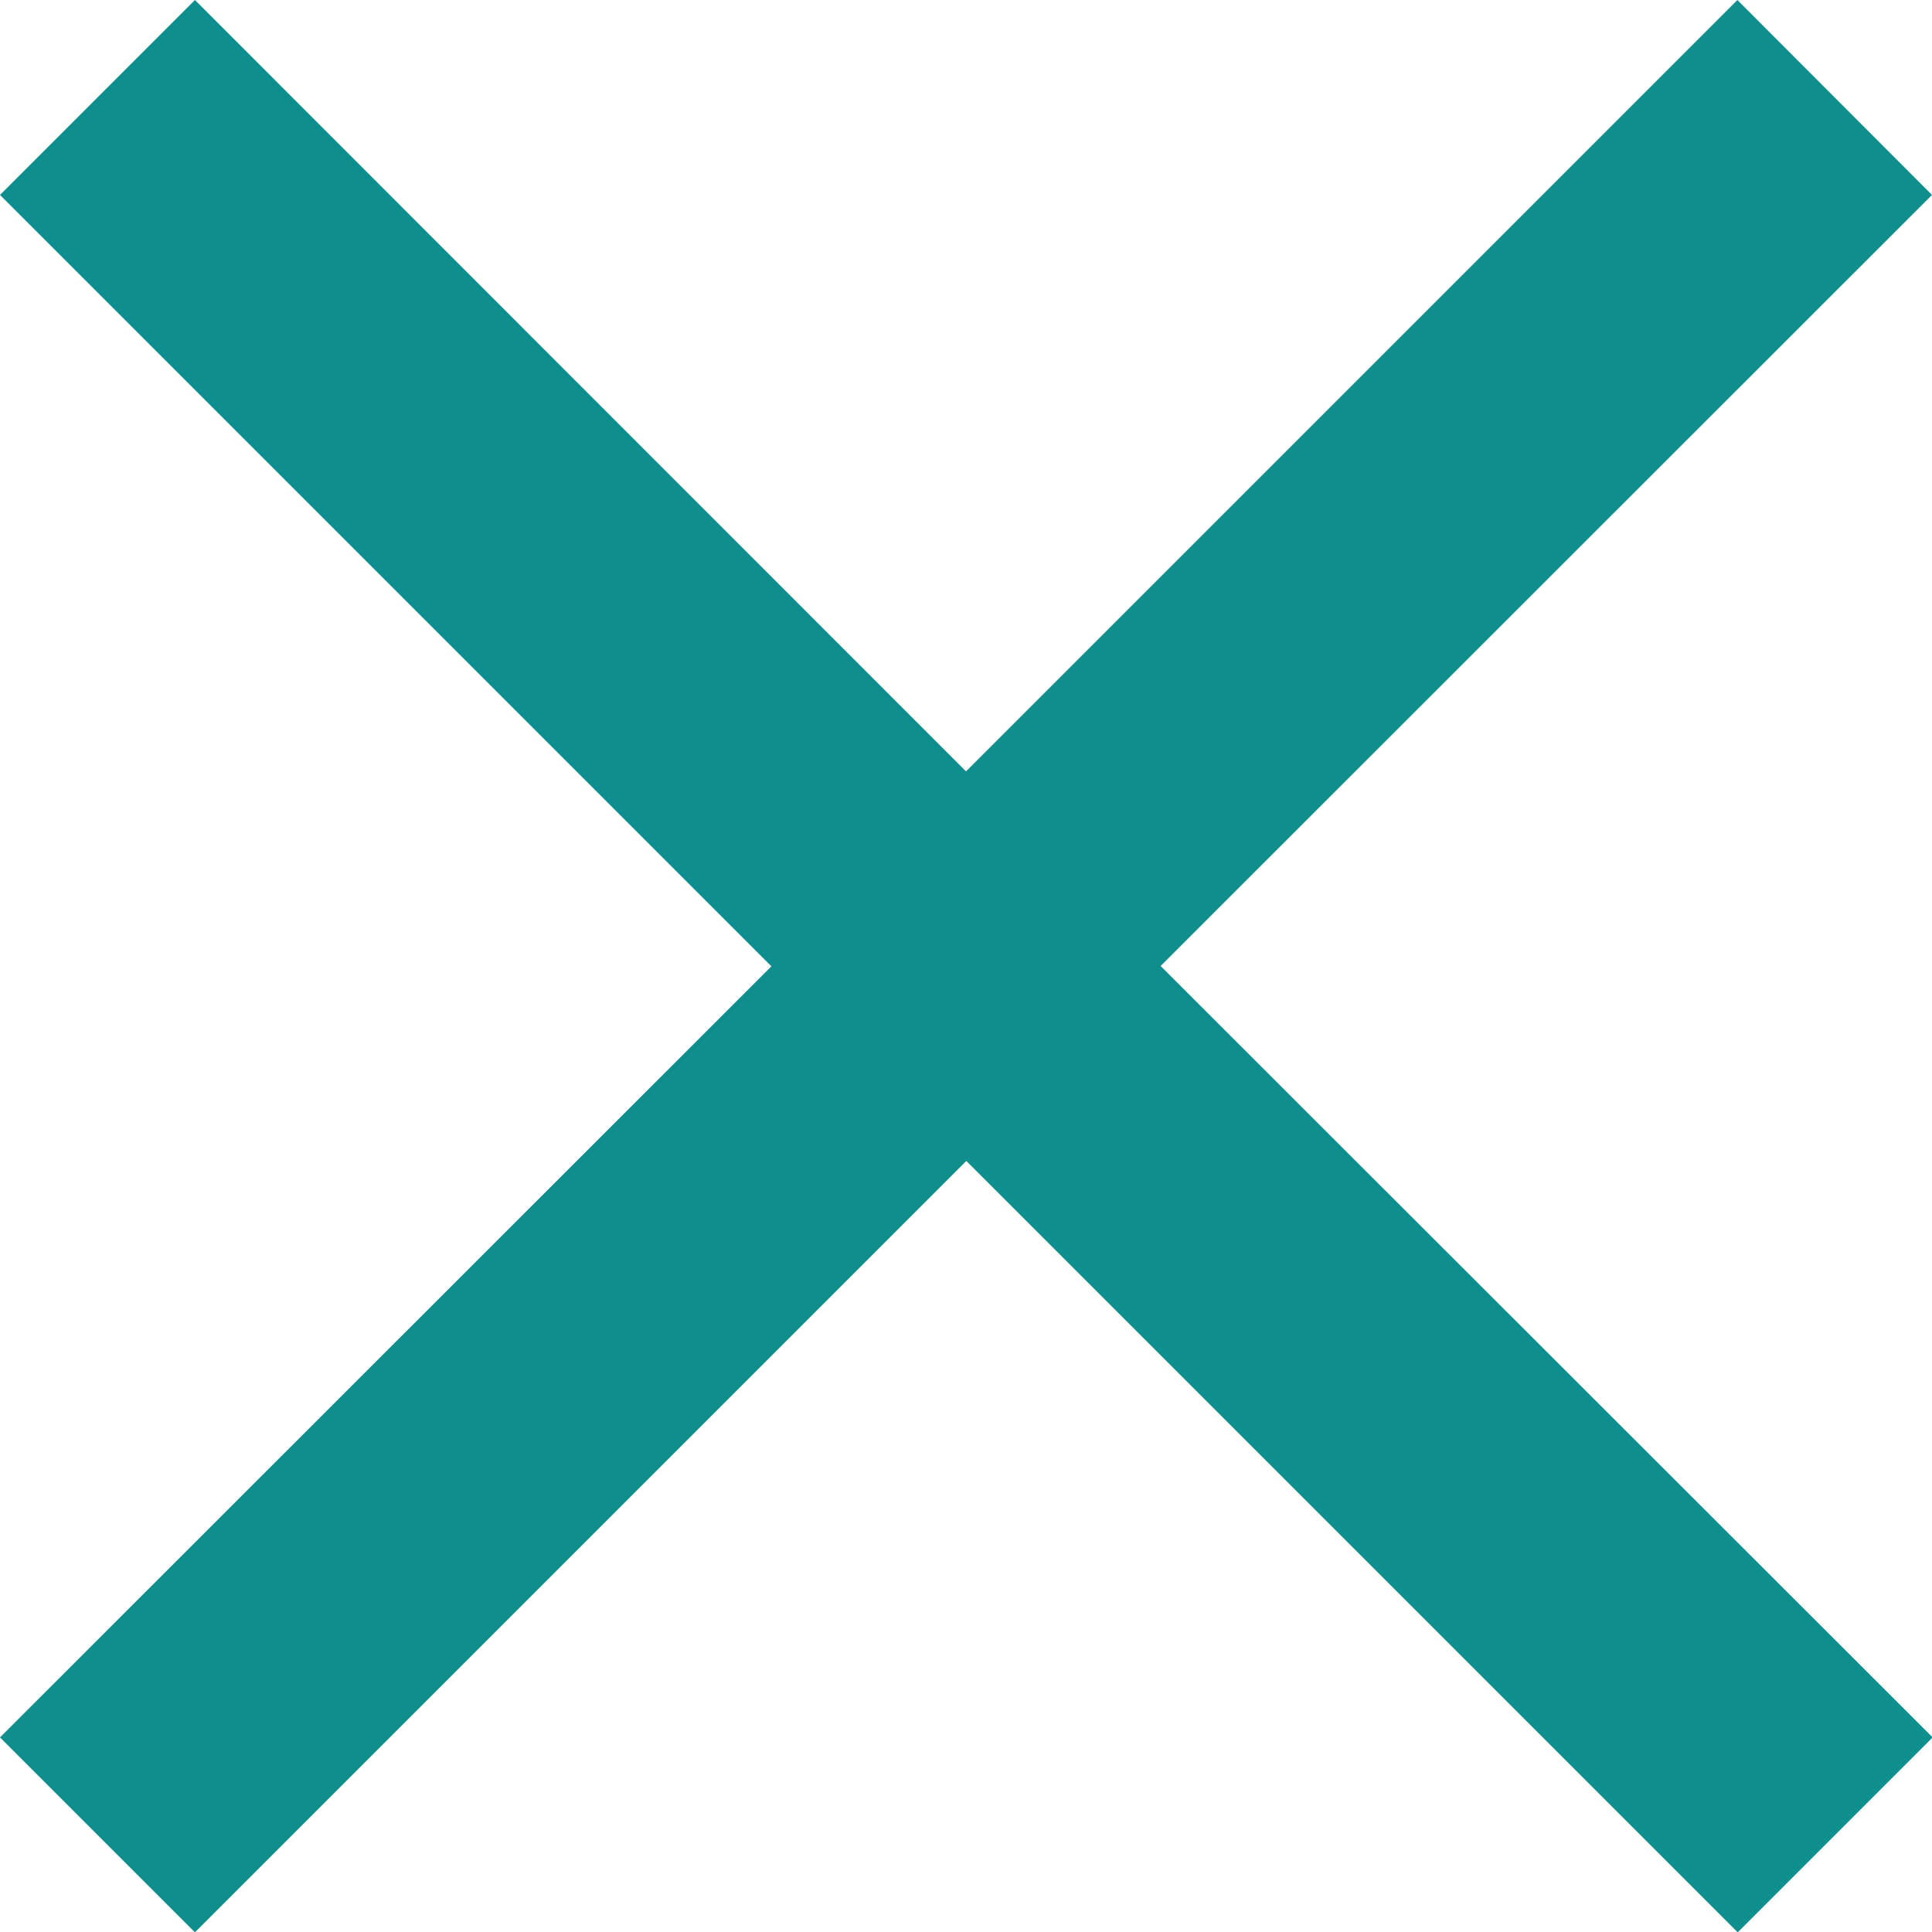
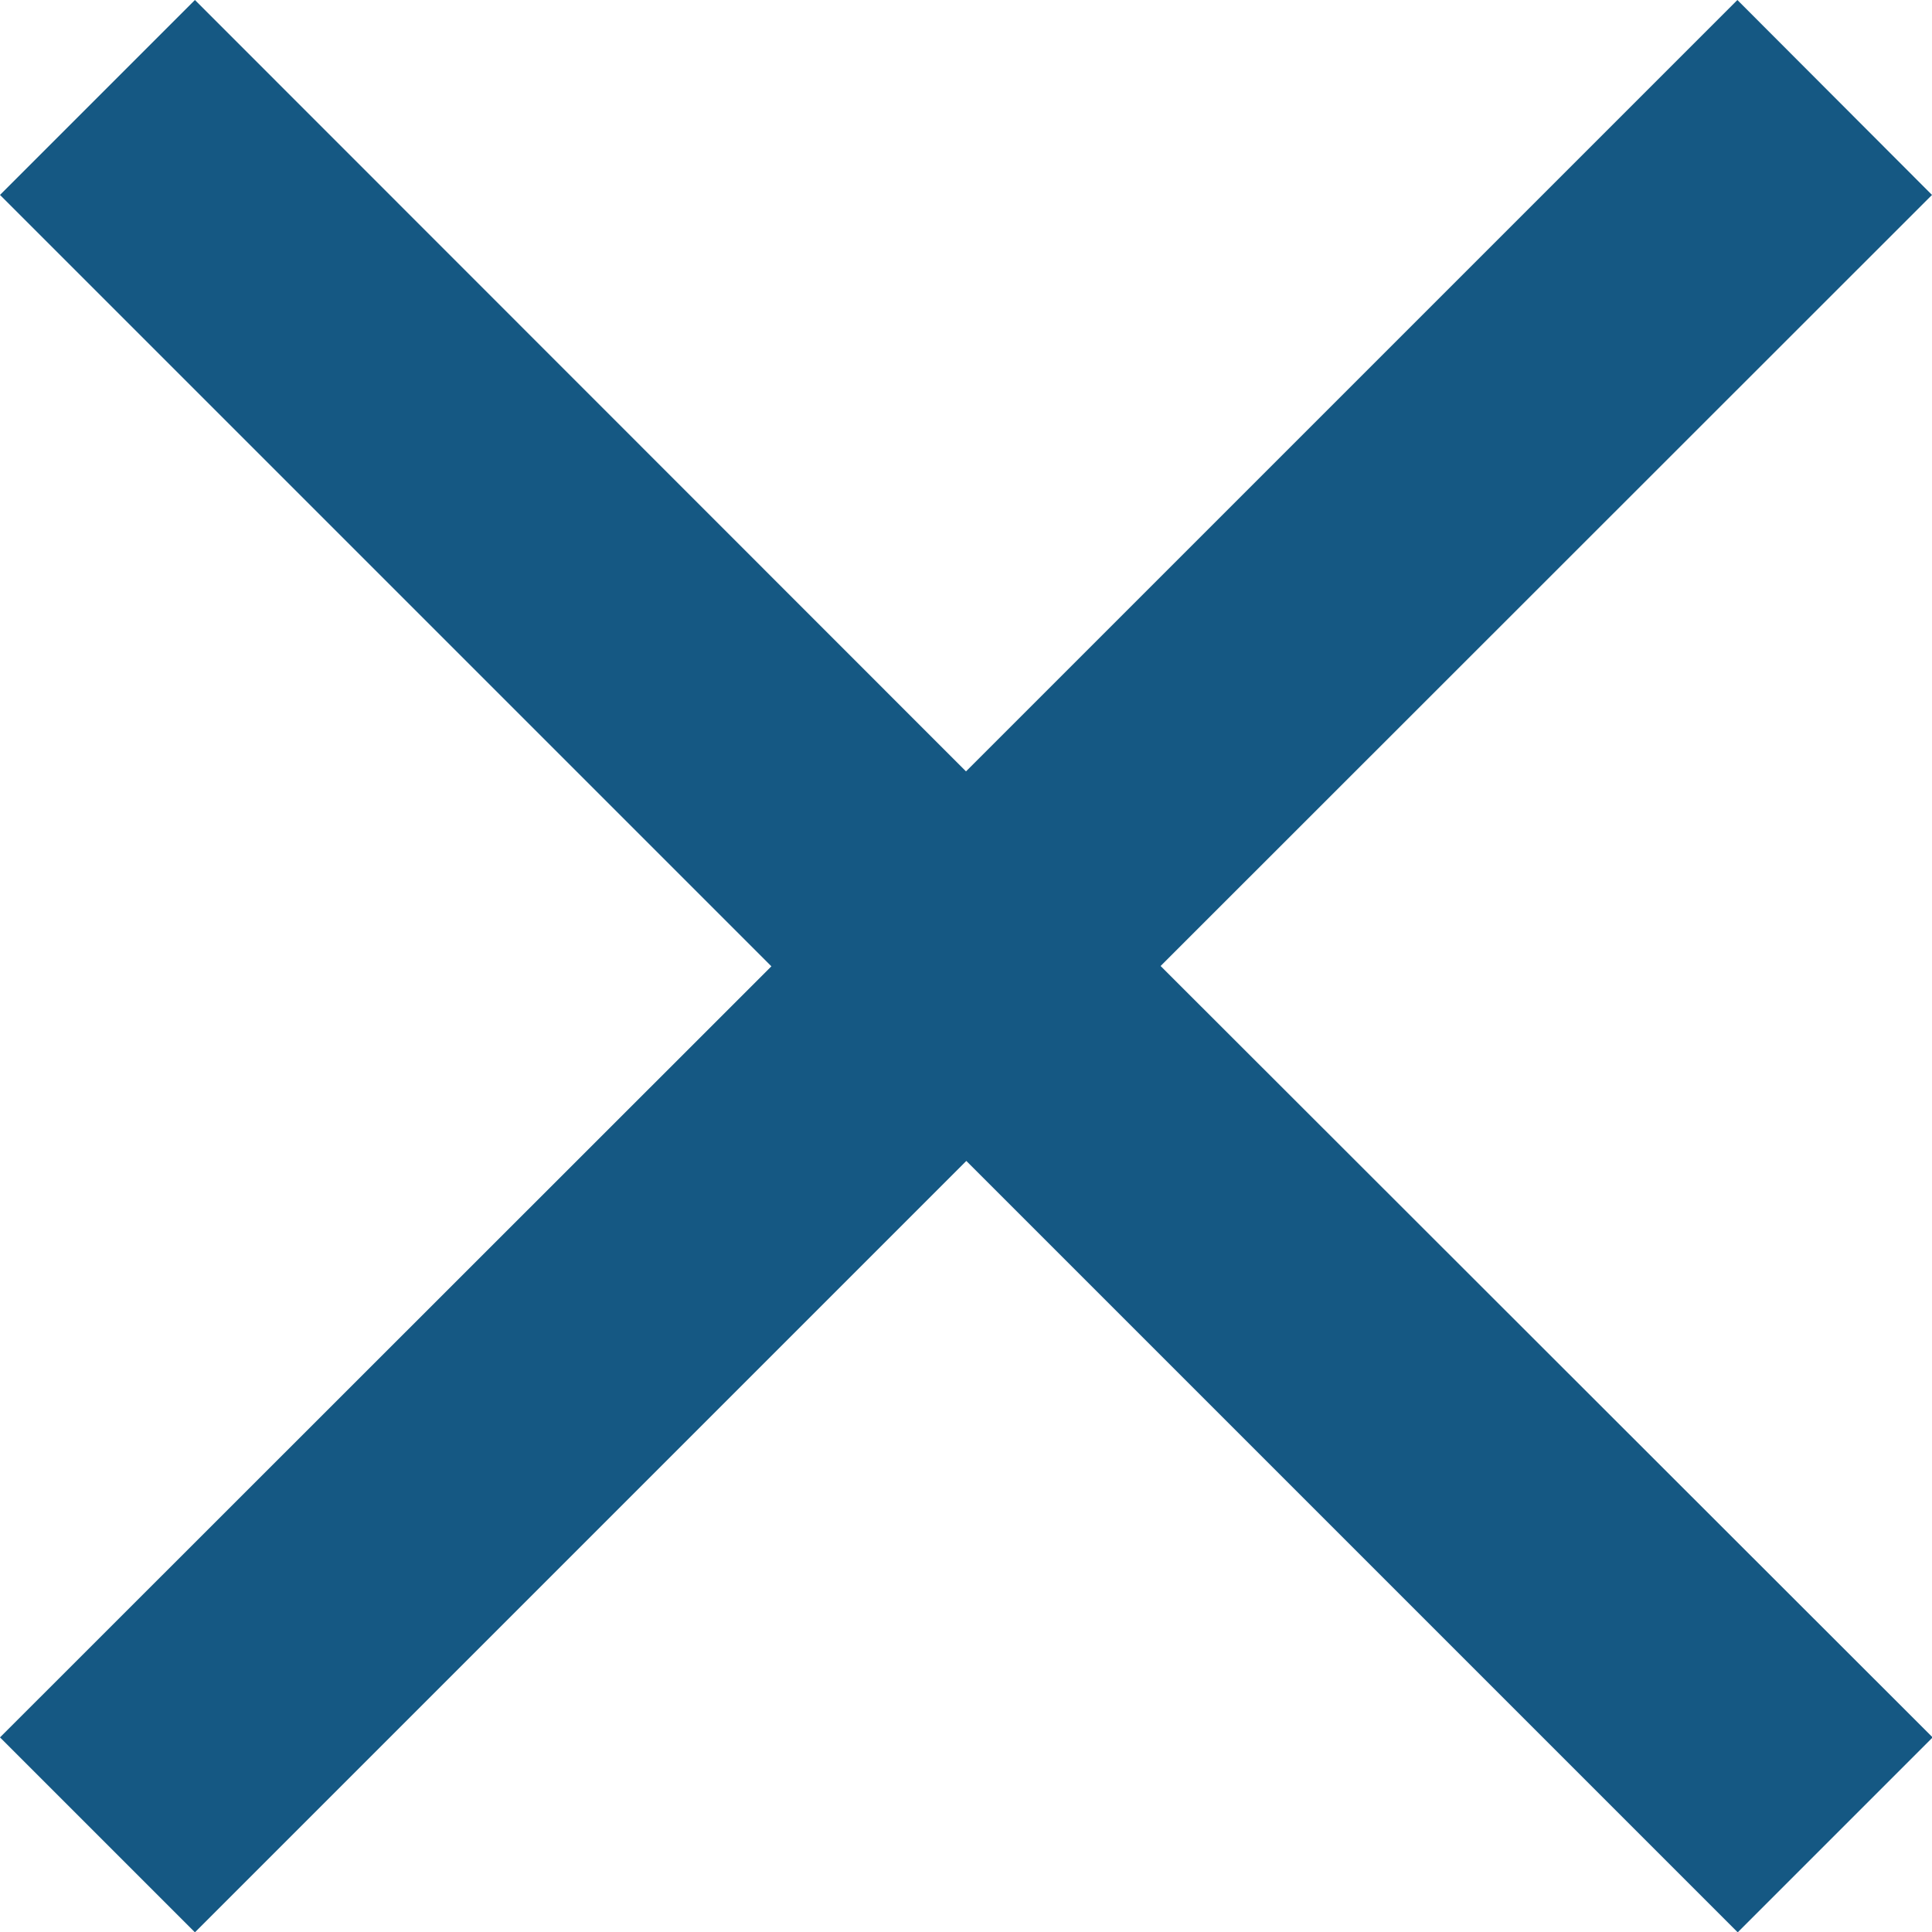
<svg xmlns="http://www.w3.org/2000/svg" width="17.84" height="17.84" viewBox="0 0 17.84 17.84">
-   <path id="Path_95" data-name="Path 95" d="M22.84,6.8,21.043,5,13.92,12.123,6.8,5,5,6.8l7.123,7.123L5,21.043l1.8,1.8,7.123-7.123,7.123,7.123,1.8-1.8L15.717,13.92Z" transform="translate(-5 -5)" fill="#0e8e8c" />
+   <path id="Path_95" data-name="Path 95" d="M22.84,6.8,21.043,5,13.92,12.123,6.8,5,5,6.8l7.123,7.123L5,21.043l1.8,1.8,7.123-7.123,7.123,7.123,1.8-1.8L15.717,13.92Z" transform="translate(-5 -5)" fill="#155883" />
</svg>
